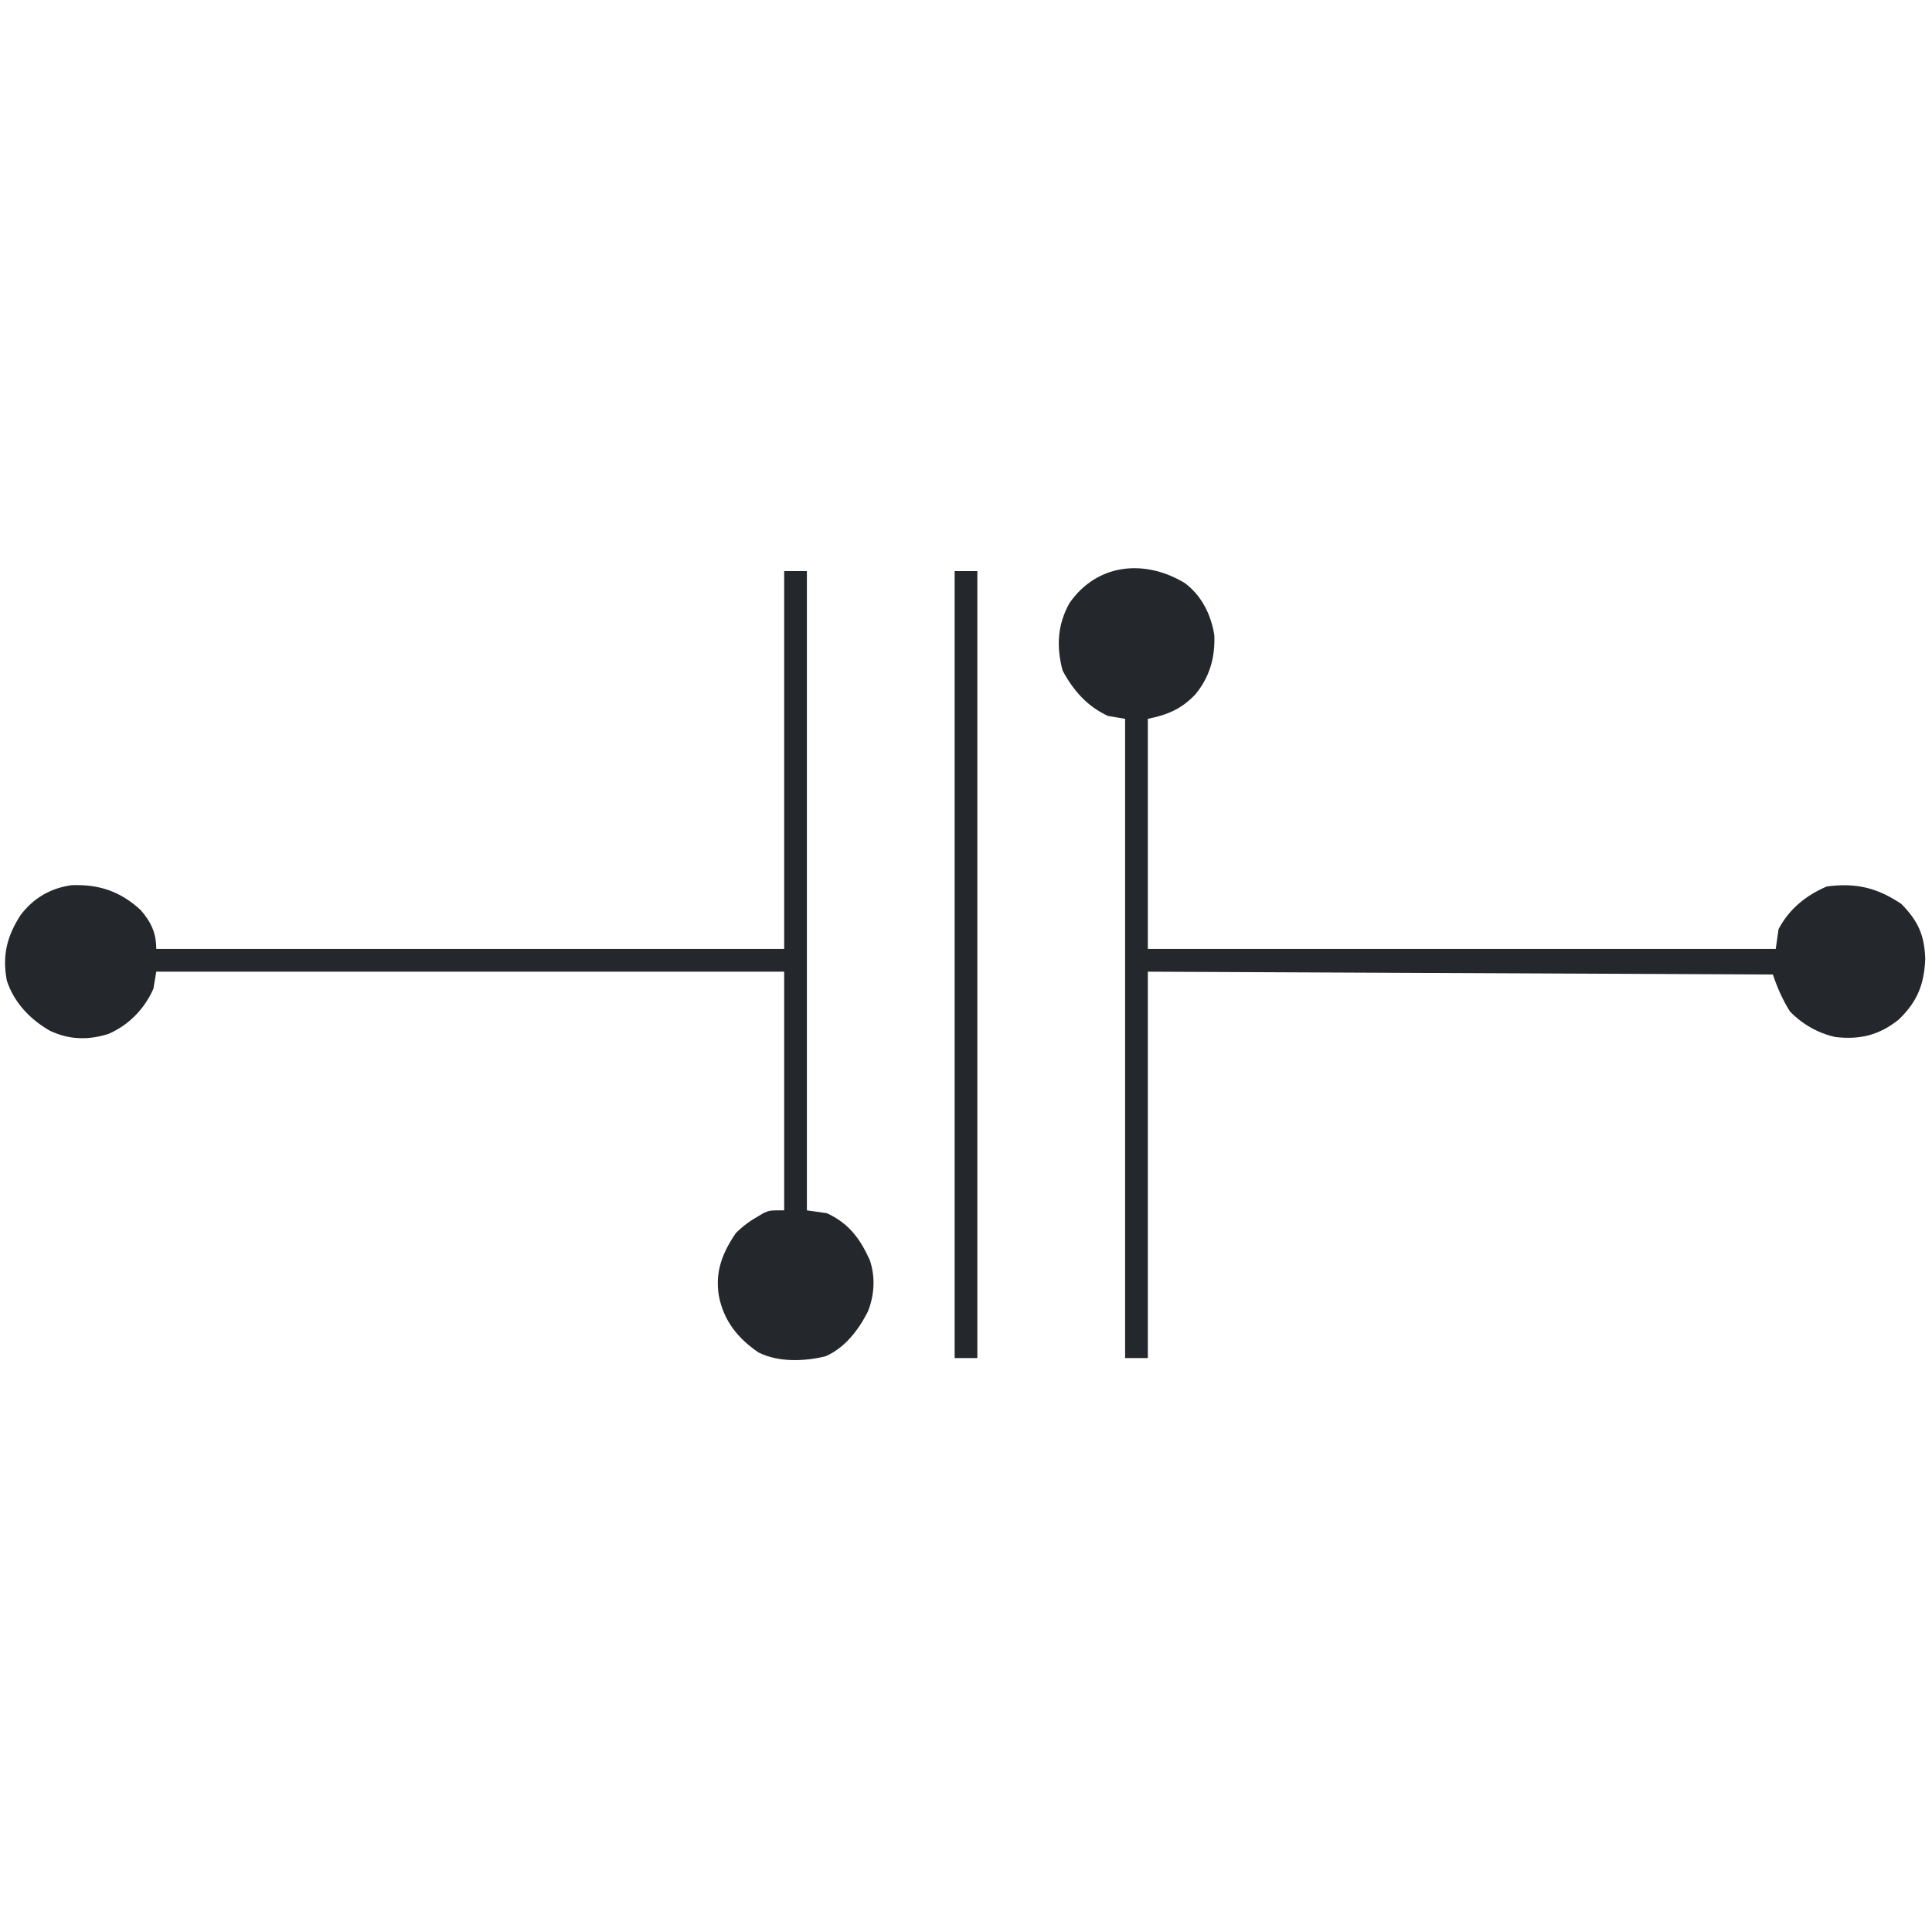
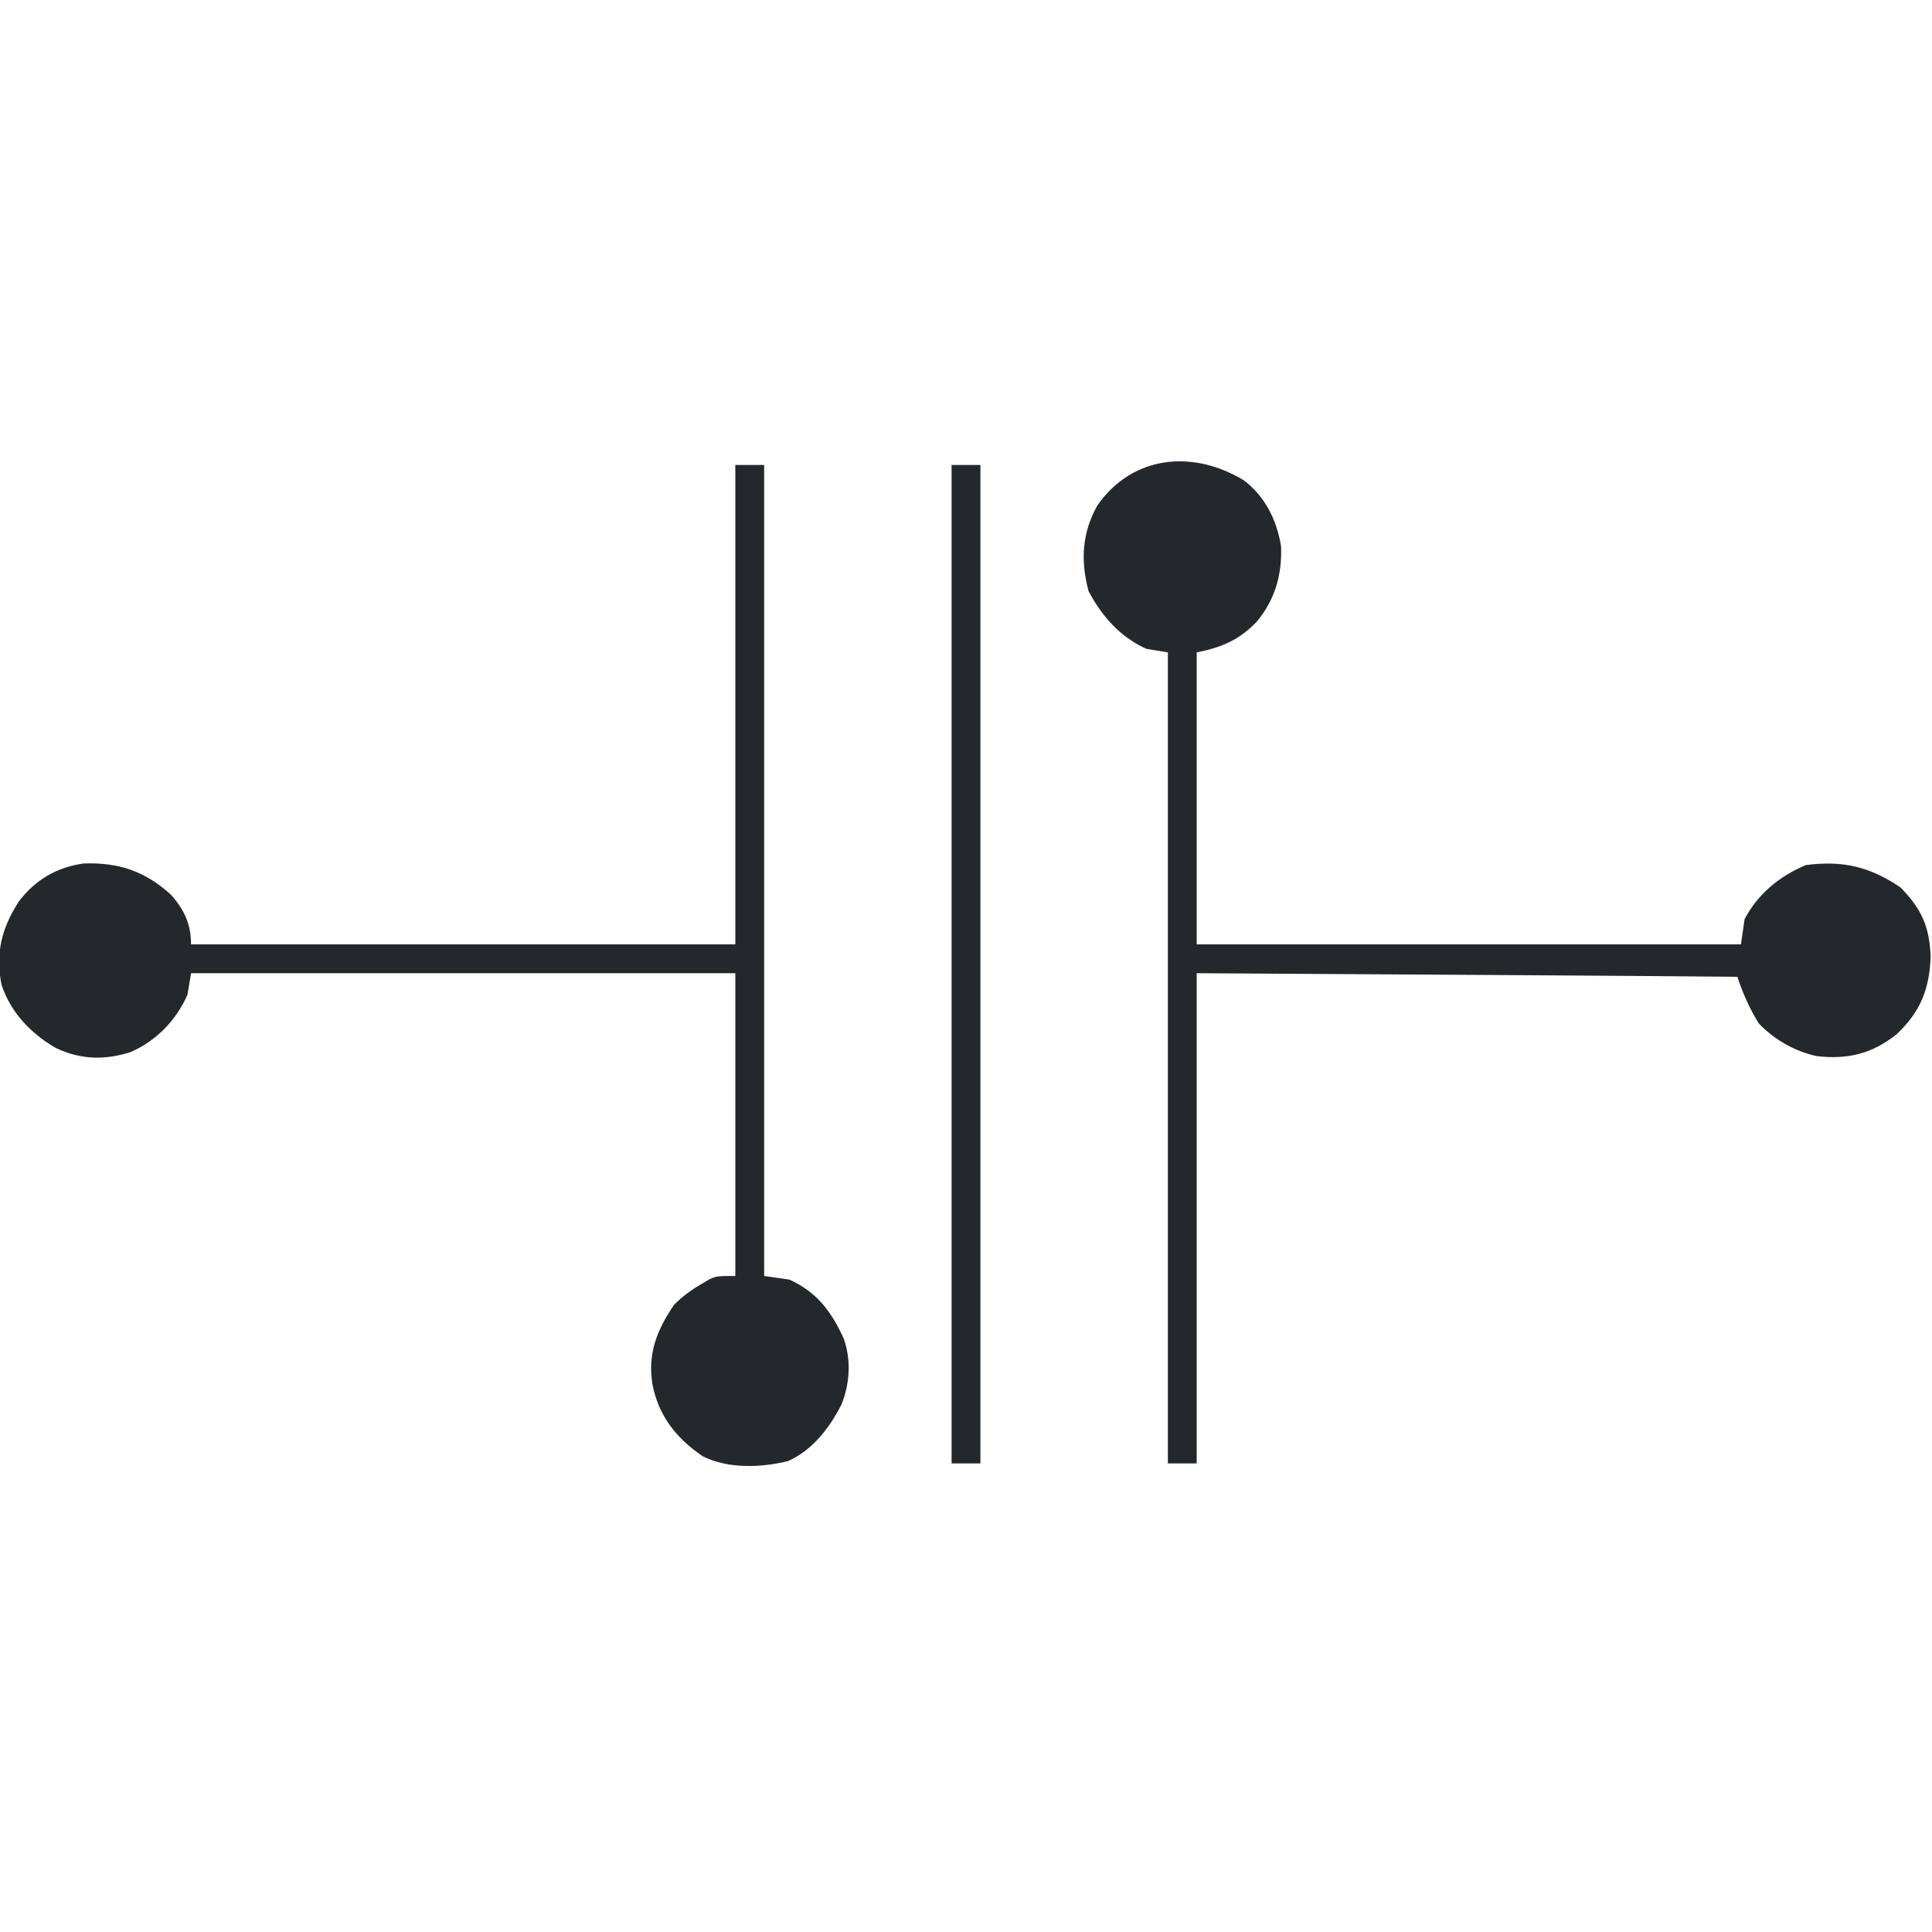
- <svg xmlns="http://www.w3.org/2000/svg" version="1.1" viewBox="172 110 680 680">
-   <path d="M0 0 C5.951 4.444 9.262 11.128 10.402 18.402 C10.684 26.268 8.771 32.963 3.805 39.098 C-1.111 44.315 -6.056 46.395 -13.008 47.785 C-13.008 74.515 -13.008 101.245 -13.008 128.785 C59.922 128.785 132.852 128.785 207.992 128.785 C208.322 126.475 208.652 124.165 208.992 121.785 C212.749 114.706 218.671 109.878 225.992 106.785 C236.341 105.438 243.751 107.257 252.242 112.973 C258.055 118.917 260.311 123.805 260.617 132.223 C260.273 141.281 257.763 147.477 251.18 153.723 C244.351 159.135 237.648 160.781 228.992 159.785 C222.875 158.441 217.349 155.273 212.992 150.785 C210.398 146.663 208.53 142.397 206.992 137.785 C134.392 137.455 61.792 137.125 -13.008 136.785 C-13.008 181.665 -13.008 226.545 -13.008 272.785 C-15.648 272.785 -18.288 272.785 -21.008 272.785 C-21.008 198.535 -21.008 124.285 -21.008 47.785 C-22.988 47.455 -24.968 47.125 -27.008 46.785 C-34.315 43.434 -39.267 37.81 -43.008 30.785 C-45.253 22.387 -44.84 14.624 -40.562 7.012 C-30.752 -7.039 -13.953 -8.442 0 0 Z " fill="#24272C" transform="translate(589.0078,315.2148)" />
-   <path d="M0 0 C2.64 0 5.28 0 8 0 C8 74.25 8 148.5 8 225 C10.31 225.33 12.62 225.66 15 226 C22.714 229.516 26.677 234.919 30.105 242.418 C32.168 248.371 31.786 254.871 29.438 260.688 C26.138 267.147 21.36 273.41 14.562 276.371 C7.096 278.204 -2.093 278.533 -9.062 275 C-16.382 270.017 -21.332 263.766 -23 255 C-24.358 246.59 -21.748 239.951 -17 233 C-14.541 230.56 -12.014 228.696 -9 227 C-8.363 226.621 -7.726 226.242 -7.07 225.852 C-5 225 -5 225 0 225 C0 197.28 0 169.56 0 141 C-72.93 141 -145.86 141 -221 141 C-221.495 143.97 -221.495 143.97 -222 147 C-225.165 154.116 -230.613 159.737 -237.75 162.875 C-244.858 165.153 -251.61 165.004 -258.375 161.812 C-265.325 157.882 -271.153 151.809 -273.621 144.047 C-275.251 135.24 -273.542 128.501 -268.75 121.059 C-264.207 115.083 -258.22 111.584 -250.781 110.555 C-241.058 110.214 -233.69 112.708 -226.508 119.289 C-222.831 123.461 -221 127.455 -221 133 C-148.07 133 -75.14 133 0 133 C0 89.11 0 45.22 0 0 Z " fill="#24272C" transform="translate(448,311)" />
+ <svg xmlns="http://www.w3.org/2000/svg" version="1.1" viewBox="244 182 536 536">
+   <path d="M0 0 C5.951 4.444 9.262 11.128 10.402 18.402 C10.684 26.268 8.771 32.963 3.805 39.098 C-1.111 44.315 -6.056 46.395 -13.008 47.785 C-13.008 74.515 -13.008 101.245 -13.008 128.785 C39.922 128.785 102.852 128.785 137.992 128.785 C138.322 126.475 138.652 124.165 138.992 121.785 C142.749 114.706 148.671 109.878 155.992 106.785 C166.341 105.438 173.751 107.257 182.242 112.973 C188.055 118.917 190.311 123.805 190.617 132.223 C190.273 141.281 187.763 147.477 181.18 153.723 C174.351 159.135 167.648 160.781 158.992 159.785 C152.875 158.441 147.349 155.273 142.992 150.785 C140.398 146.663 138.53 142.397 136.992 137.785 C104.392 137.455 41.792 137.125 -13.008 136.785 C-13.008 181.665 -13.008 226.545 -13.008 272.785 C-15.648 272.785 -18.288 272.785 -21.008 272.785 C-21.008 198.535 -21.008 124.285 -21.008 47.785 C-22.988 47.455 -24.968 47.125 -27.008 46.785 C-34.315 43.434 -39.267 37.81 -43.008 30.785 C-45.253 22.387 -44.84 14.624 -40.562 7.012 C-30.752 -7.039 -13.953 -8.442 0 0 Z " fill="#24272C" transform="translate(589.0078,315.2148)" />
+   <path d="M0 0 C2.64 0 5.28 0 8 0 C8 74.25 8 148.5 8 225 C10.31 225.33 12.62 225.66 15 226 C22.714 229.516 26.677 234.919 30.105 242.418 C32.168 248.371 31.786 254.871 29.438 260.688 C26.138 267.147 21.36 273.41 14.562 276.371 C7.096 278.204 -2.093 278.533 -9.062 275 C-16.382 270.017 -21.332 263.766 -23 255 C-24.358 246.59 -21.748 239.951 -17 233 C-14.541 230.56 -12.014 228.696 -9 227 C-8.363 226.621 -7.726 226.242 -7.07 225.852 C-5 225 -5 225 0 225 C0 197.28 0 169.56 0 141 C-42.93 141 -85.86 141 -151 141 C-151.495 143.97 -151.495 143.97 -152 147 C-155.165 154.116 -160.613 159.737 -167.75 162.875 C-174.858 165.153 -181.61 165.004 -188.375 161.812 C-195.325 157.882 -201.153 151.809 -203.621 144.047 C-205.251 135.24 -203.542 128.501 -198.75 121.059 C-194.207 115.083 -188.22 111.584 -180.781 110.555 C-171.058 110.214 -163.69 112.708 -156.508 119.289 C-152.831 123.461 -151 127.455 -151 133 C-118.07 133 -45.14 133 0 133 C0 89.11 0 45.22 0 0 Z " fill="#24272C" transform="translate(448,311)" />
  <path d="M0 0 C2.64 0 5.28 0 8 0 C8 91.41 8 182.82 8 277 C5.36 277 2.72 277 0 277 C0 185.59 0 94.18 0 0 Z " fill="#24272C" transform="translate(508,311)" />
</svg>
